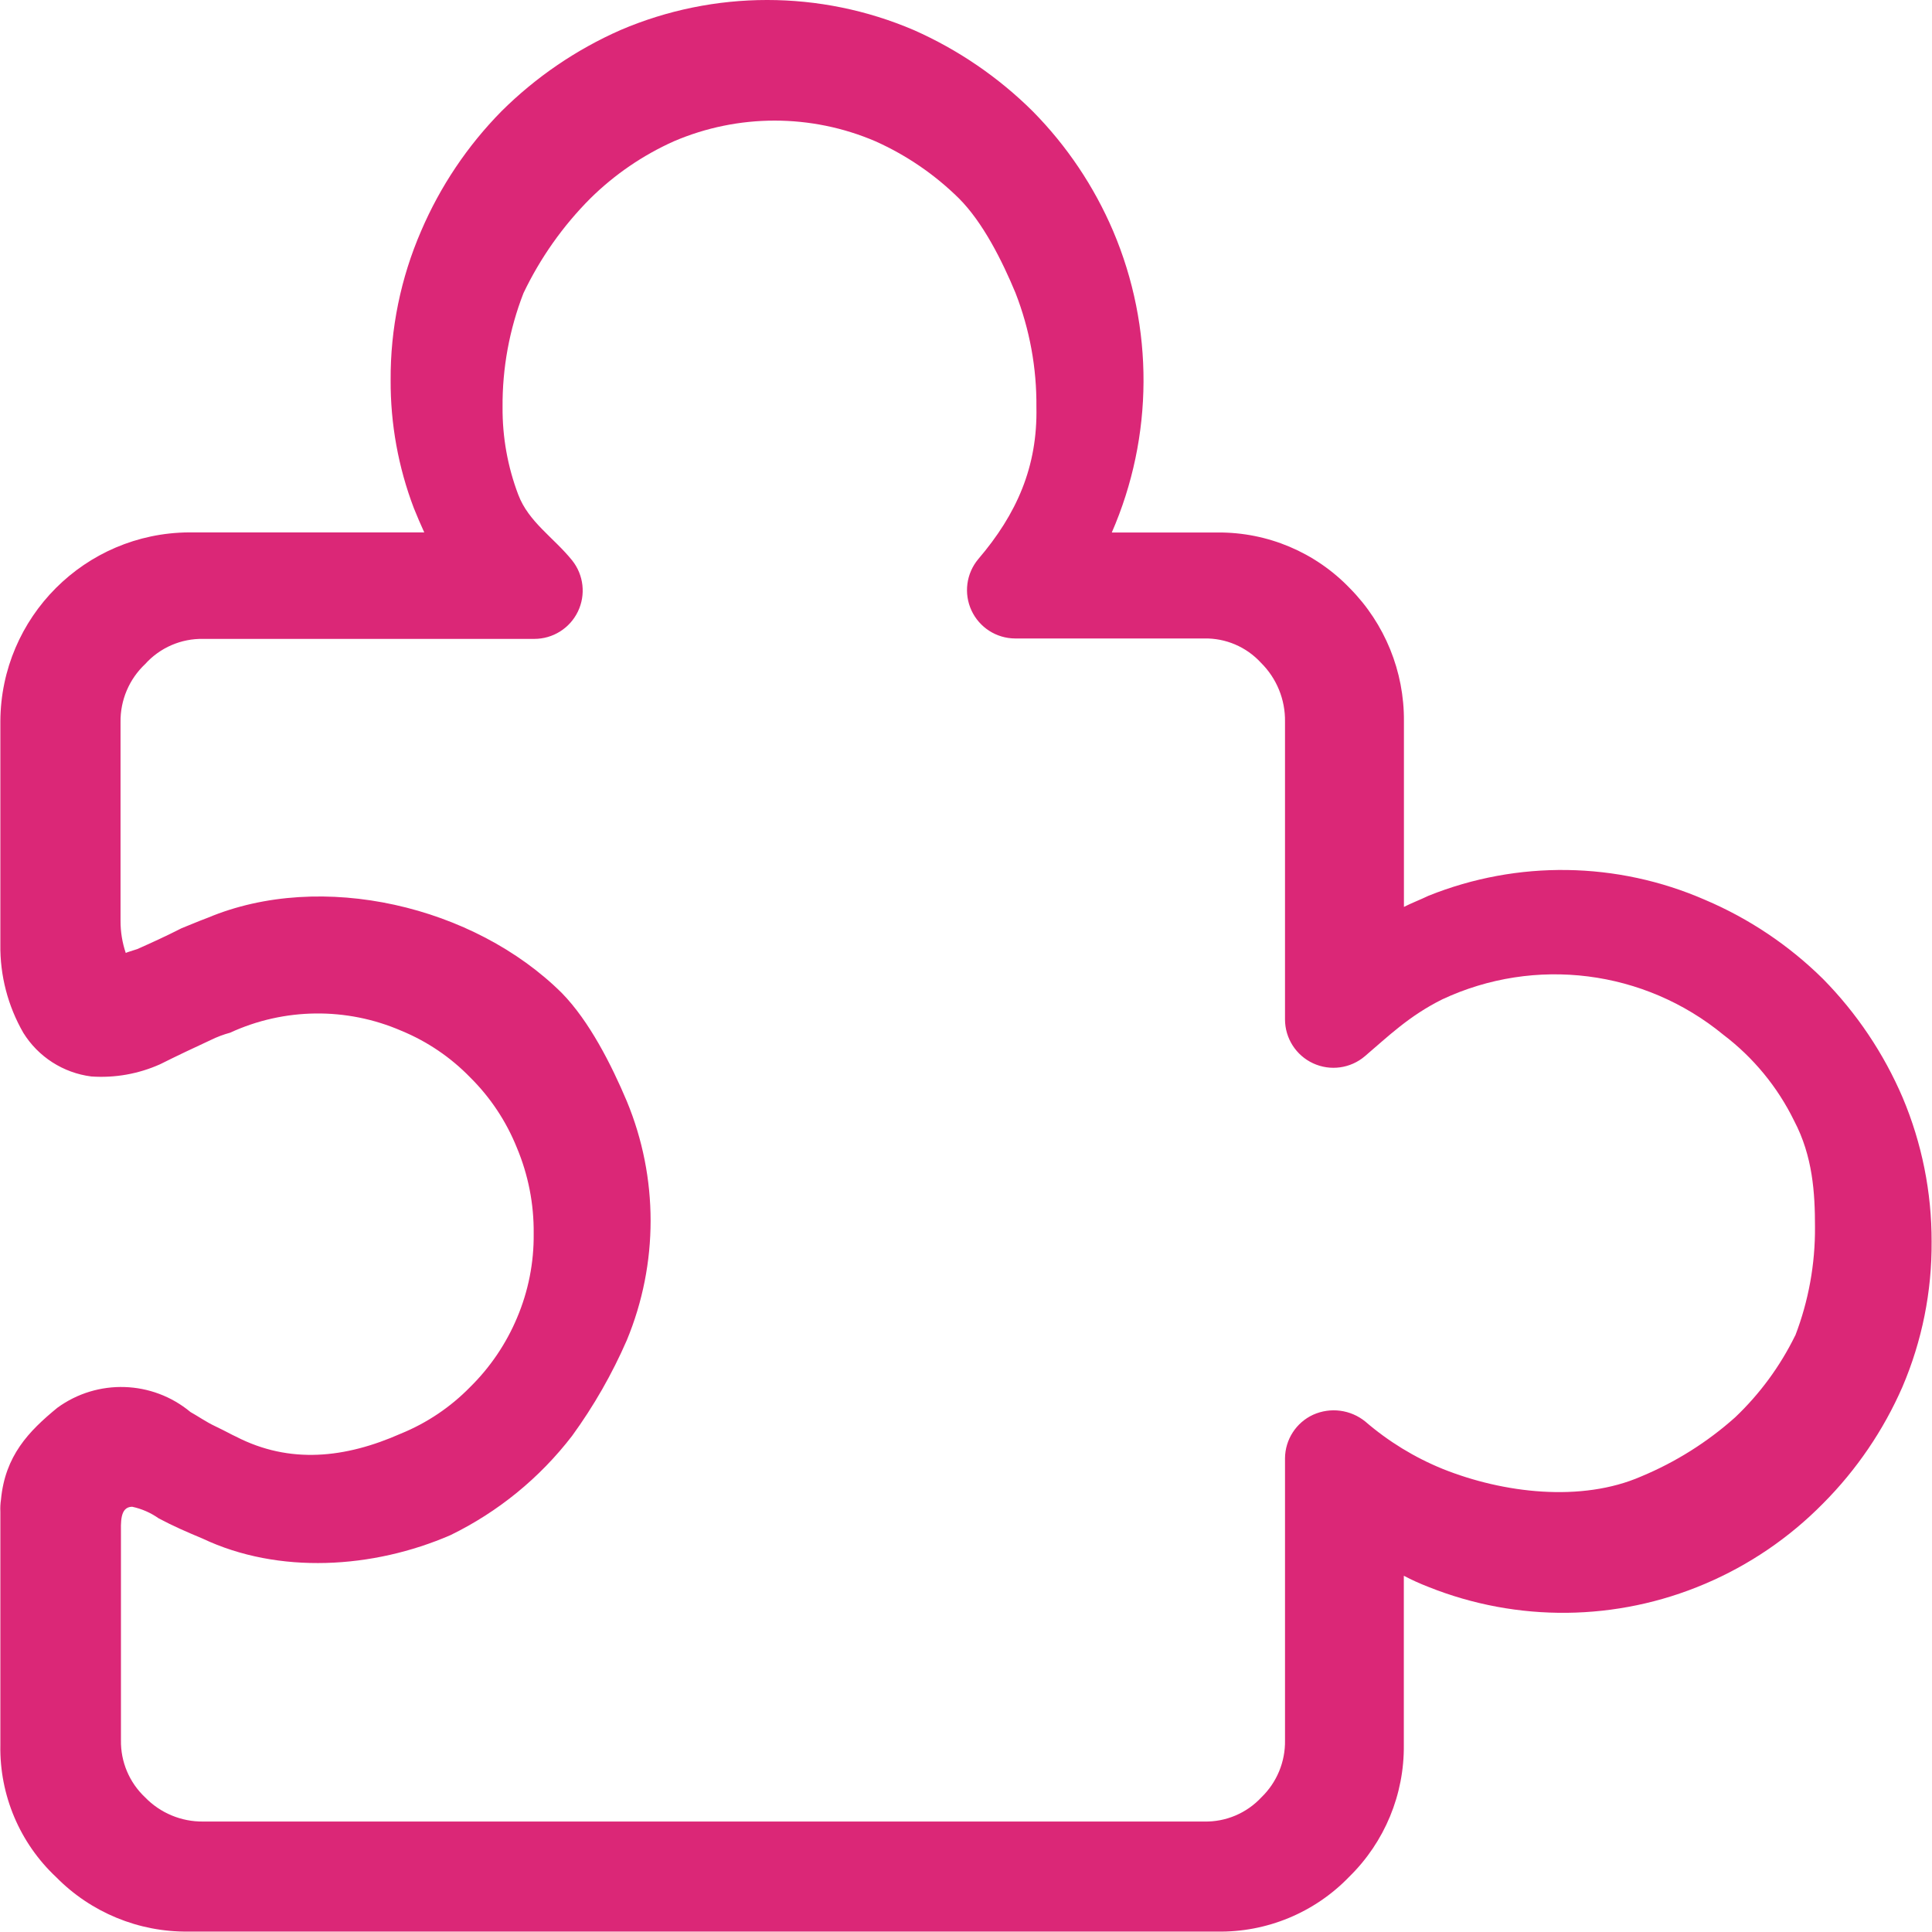
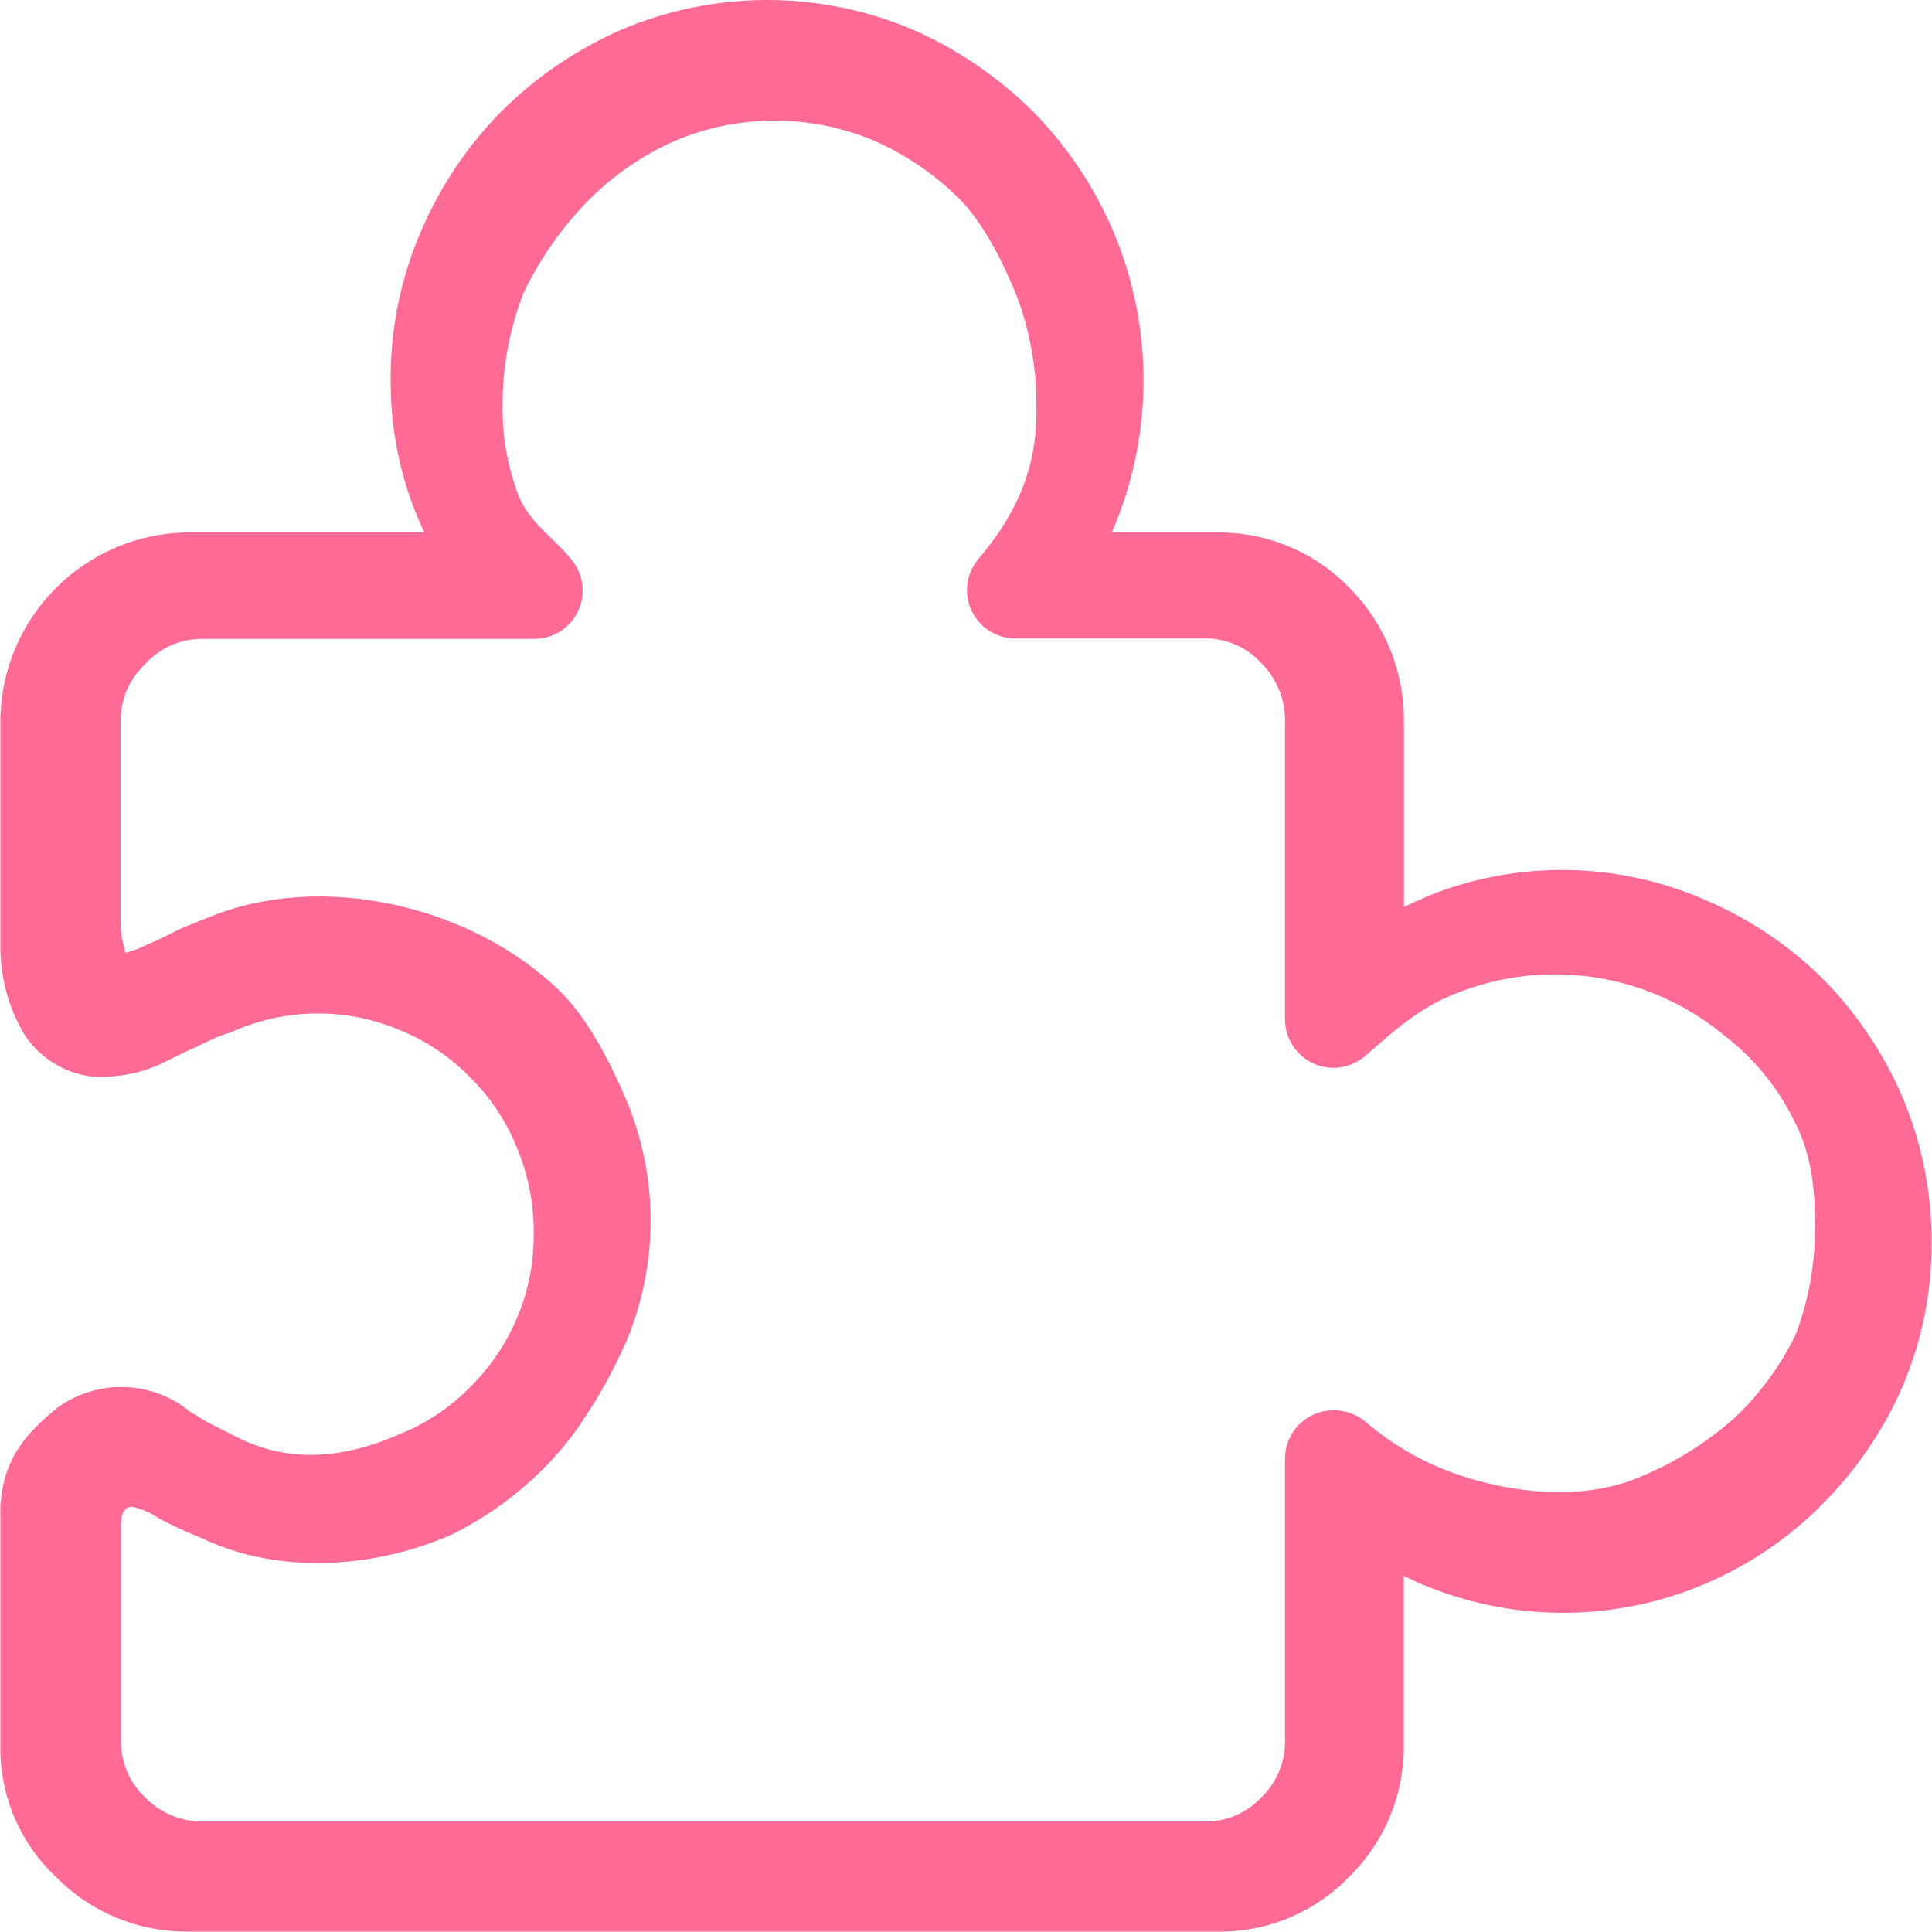
- <svg xmlns="http://www.w3.org/2000/svg" t="1746520160661" class="icon" viewBox="0 0 1024 1024" version="1.1" p-id="17007" width="200" height="200">
-   <path d="M1008.467 581.785a204.367 204.367 0 0 0-42.224-62.921 200.494 200.494 0 0 0-62.589-41.947 189.647 189.647 0 0 0-146.483-2.158c-4.482 2.158-8.799 3.763-13.06 5.921V382.233a99.057 99.057 0 0 0-28.666-70.447A96.013 96.013 0 0 0 645.443 282.235h-56.169a202.098 202.098 0 0 0 0.719-159.764 204.755 204.755 0 0 0-42.611-63.474 210.289 210.289 0 0 0-63.031-43.054 197.561 197.561 0 0 0-155.503 0A208.96 208.96 0 0 0 265.817 58.942a205.972 205.972 0 0 0-42.611 63.474 195.79 195.79 0 0 0-16.159 79.08 188.153 188.153 0 0 0 12.285 67.79q2.601 6.475 5.534 12.894H100.187A100.606 100.606 0 0 0 0.189 382.233v118.37a91.365 91.365 0 0 0 12.175 46.817 49.805 49.805 0 0 0 36.026 23.132 76.202 76.202 0 0 0 36.468-6.475c8.633-4.316 17.709-8.633 26.95-12.894a55.948 55.948 0 0 1 10.127-3.818 111.287 111.287 0 0 1 90.756-1.051 108.465 108.465 0 0 1 36.524 24.737 110.346 110.346 0 0 1 24.681 37.133 114.441 114.441 0 0 1 8.965 45.71 111.01 111.01 0 0 1-8.854 44.659 112.947 112.947 0 0 1-24.792 36.579 108.741 108.741 0 0 1-36.8 24.737c-29.385 13.005-58.825 16.27-87.38 1.549-2.269-0.996-5.036-2.656-11.068-5.534-4.427-2.048-9.463-5.534-13.005-7.471a57.442 57.442 0 0 0-70.557-2.269c-15.329 12.562-27.67 25.456-29.883 48.643a31.931 31.931 0 0 0-0.332 6.475v123.738a93.578 93.578 0 0 0 29.606 69.949A96.677 96.677 0 0 0 99.799 1023.779h545.145a94.962 94.962 0 0 0 70.17-29.053 96.345 96.345 0 0 0 28.942-69.949v-89.594a122.963 122.963 0 0 0 13.06 5.921 192.027 192.027 0 0 0 146.483-1.605 194.296 194.296 0 0 0 62.644-42.611 202.43 202.43 0 0 0 42.113-61.869 192.469 192.469 0 0 0 15.44-76.921 195.458 195.458 0 0 0-15.329-76.313z m-56.999 126.118a152.072 152.072 0 0 1-31.82 43.331 176.532 176.532 0 0 1-49.805 31.322c-31.709 13.835-73.103 8.854-105.144-3.984a148.475 148.475 0 0 1-41.062-25.124 26.563 26.563 0 0 0-27.67-3.597 25.622 25.622 0 0 0-14.886 23.076v149.416a41.006 41.006 0 0 1-12.507 30.27 40.232 40.232 0 0 1-30.326 12.839H107.713a42.168 42.168 0 0 1-30.824-12.839 40.619 40.619 0 0 1-12.783-30.27V813.49c0-6.253-0.719-14.776 5.921-14.886a38.073 38.073 0 0 1 14.056 6.143c8.024 4.261 14.61 7.083 23.298 10.736 40.342 19.092 90.424 15.938 131.375-1.826a181.734 181.734 0 0 0 64.47-52.627 268.339 268.339 0 0 0 28.998-50.691 165.353 165.353 0 0 0 0-126.671c-8.135-19.258-19.811-42.39-34.421-57.331-46.485-46.153-127.28-65.245-187.71-39.899-5.534 2.048-10.072 4.095-13.835 5.534-8.024 4.095-15.882 7.692-23.519 11.068-3.044 1.051-5.147 1.549-6.087 2.048a52.738 52.738 0 0 1-2.767-16.934V382.731a41.449 41.449 0 0 1 13.06-30.769 40.342 40.342 0 0 1 30.824-13.337h175.425a25.622 25.622 0 0 0 20.088-41.56C293.486 284.891 280.15 276.701 274.671 262.147A127.999 127.999 0 0 1 266.37 215.828a163.416 163.416 0 0 1 11.068-60.43A182.619 182.619 0 0 1 312.91 105.15a150.744 150.744 0 0 1 44.271-30.27 135.636 135.636 0 0 1 106.804 0 150.744 150.744 0 0 1 44.271 30.27c12.783 12.783 22.966 33.203 29.994 50.137a162.42 162.42 0 0 1 11.068 60.43c0.664 31.543-10.348 56.667-30.824 80.629a25.622 25.622 0 0 0 19.535 42.058h100.164a39.733 39.733 0 0 1 30.104 12.839 42.943 42.943 0 0 1 12.783 31.267v157.772a25.677 25.677 0 0 0 42.334 19.535c12.23-10.404 23.353-21.361 41.062-30.16a140.672 140.672 0 0 1 148.973 18.815 127.557 127.557 0 0 1 37.465 45.544c9.906 18.815 11.068 38.295 11.068 56.28a157.661 157.661 0 0 1-10.459 57.608z" fill="#DB2777" p-id="17008" />
+ <svg xmlns="http://www.w3.org/2000/svg" t="1747187475996" class="icon" viewBox="0 0 1024 1024" version="1.1" p-id="8253" width="200" height="200">
+   <path d="M1008.467 581.785a204.367 204.367 0 0 0-42.224-62.921 200.494 200.494 0 0 0-62.589-41.947 189.647 189.647 0 0 0-146.483-2.158c-4.482 2.158-8.799 3.763-13.06 5.921V382.233a99.057 99.057 0 0 0-28.666-70.447A96.013 96.013 0 0 0 645.443 282.235h-56.169a202.098 202.098 0 0 0 0.719-159.764 204.755 204.755 0 0 0-42.611-63.474 210.289 210.289 0 0 0-63.031-43.054 197.561 197.561 0 0 0-155.503 0A208.96 208.96 0 0 0 265.817 58.942a205.972 205.972 0 0 0-42.611 63.474 195.79 195.79 0 0 0-16.159 79.08 188.153 188.153 0 0 0 12.285 67.79q2.601 6.475 5.534 12.894H100.187A100.606 100.606 0 0 0 0.189 382.233v118.37a91.365 91.365 0 0 0 12.175 46.817 49.805 49.805 0 0 0 36.026 23.132 76.202 76.202 0 0 0 36.468-6.475c8.633-4.316 17.709-8.633 26.95-12.894a55.948 55.948 0 0 1 10.127-3.818 111.287 111.287 0 0 1 90.756-1.051 108.465 108.465 0 0 1 36.524 24.737 110.346 110.346 0 0 1 24.681 37.133 114.441 114.441 0 0 1 8.965 45.71 111.01 111.01 0 0 1-8.854 44.659 112.947 112.947 0 0 1-24.792 36.579 108.741 108.741 0 0 1-36.8 24.737c-29.385 13.005-58.825 16.27-87.38 1.549-2.269-0.996-5.036-2.656-11.068-5.534-4.427-2.048-9.463-5.534-13.005-7.471a57.442 57.442 0 0 0-70.557-2.269c-15.329 12.562-27.67 25.456-29.883 48.643a31.931 31.931 0 0 0-0.332 6.475v123.738a93.578 93.578 0 0 0 29.606 69.949A96.677 96.677 0 0 0 99.799 1023.779h545.145a94.962 94.962 0 0 0 70.17-29.053 96.345 96.345 0 0 0 28.942-69.949v-89.594a122.963 122.963 0 0 0 13.06 5.921 192.027 192.027 0 0 0 146.483-1.605 194.296 194.296 0 0 0 62.644-42.611 202.43 202.43 0 0 0 42.113-61.869 192.469 192.469 0 0 0 15.44-76.921 195.458 195.458 0 0 0-15.329-76.313z m-56.999 126.118a152.072 152.072 0 0 1-31.82 43.331 176.532 176.532 0 0 1-49.805 31.322c-31.709 13.835-73.103 8.854-105.144-3.984a148.475 148.475 0 0 1-41.062-25.124 26.563 26.563 0 0 0-27.67-3.597 25.622 25.622 0 0 0-14.886 23.076v149.416a41.006 41.006 0 0 1-12.507 30.27 40.232 40.232 0 0 1-30.326 12.839H107.713a42.168 42.168 0 0 1-30.824-12.839 40.619 40.619 0 0 1-12.783-30.27V813.49c0-6.253-0.719-14.776 5.921-14.886a38.073 38.073 0 0 1 14.056 6.143c8.024 4.261 14.61 7.083 23.298 10.736 40.342 19.092 90.424 15.938 131.375-1.826a181.734 181.734 0 0 0 64.47-52.627 268.339 268.339 0 0 0 28.998-50.691 165.353 165.353 0 0 0 0-126.671c-8.135-19.258-19.811-42.39-34.421-57.331-46.485-46.153-127.28-65.245-187.71-39.899-5.534 2.048-10.072 4.095-13.835 5.534-8.024 4.095-15.882 7.692-23.519 11.068-3.044 1.051-5.147 1.549-6.087 2.048a52.738 52.738 0 0 1-2.767-16.934V382.731a41.449 41.449 0 0 1 13.06-30.769 40.342 40.342 0 0 1 30.824-13.337h175.425a25.622 25.622 0 0 0 20.088-41.56C293.486 284.891 280.15 276.701 274.671 262.147A127.999 127.999 0 0 1 266.37 215.828a163.416 163.416 0 0 1 11.068-60.43A182.619 182.619 0 0 1 312.91 105.15a150.744 150.744 0 0 1 44.271-30.27 135.636 135.636 0 0 1 106.804 0 150.744 150.744 0 0 1 44.271 30.27c12.783 12.783 22.966 33.203 29.994 50.137a162.42 162.42 0 0 1 11.068 60.43c0.664 31.543-10.348 56.667-30.824 80.629a25.622 25.622 0 0 0 19.535 42.058h100.164a39.733 39.733 0 0 1 30.104 12.839 42.943 42.943 0 0 1 12.783 31.267v157.772a25.677 25.677 0 0 0 42.334 19.535c12.23-10.404 23.353-21.361 41.062-30.16a140.672 140.672 0 0 1 148.973 18.815 127.557 127.557 0 0 1 37.465 45.544c9.906 18.815 11.068 38.295 11.068 56.28a157.661 157.661 0 0 1-10.459 57.608z" fill="#ff6b95" p-id="8254" />
</svg>
